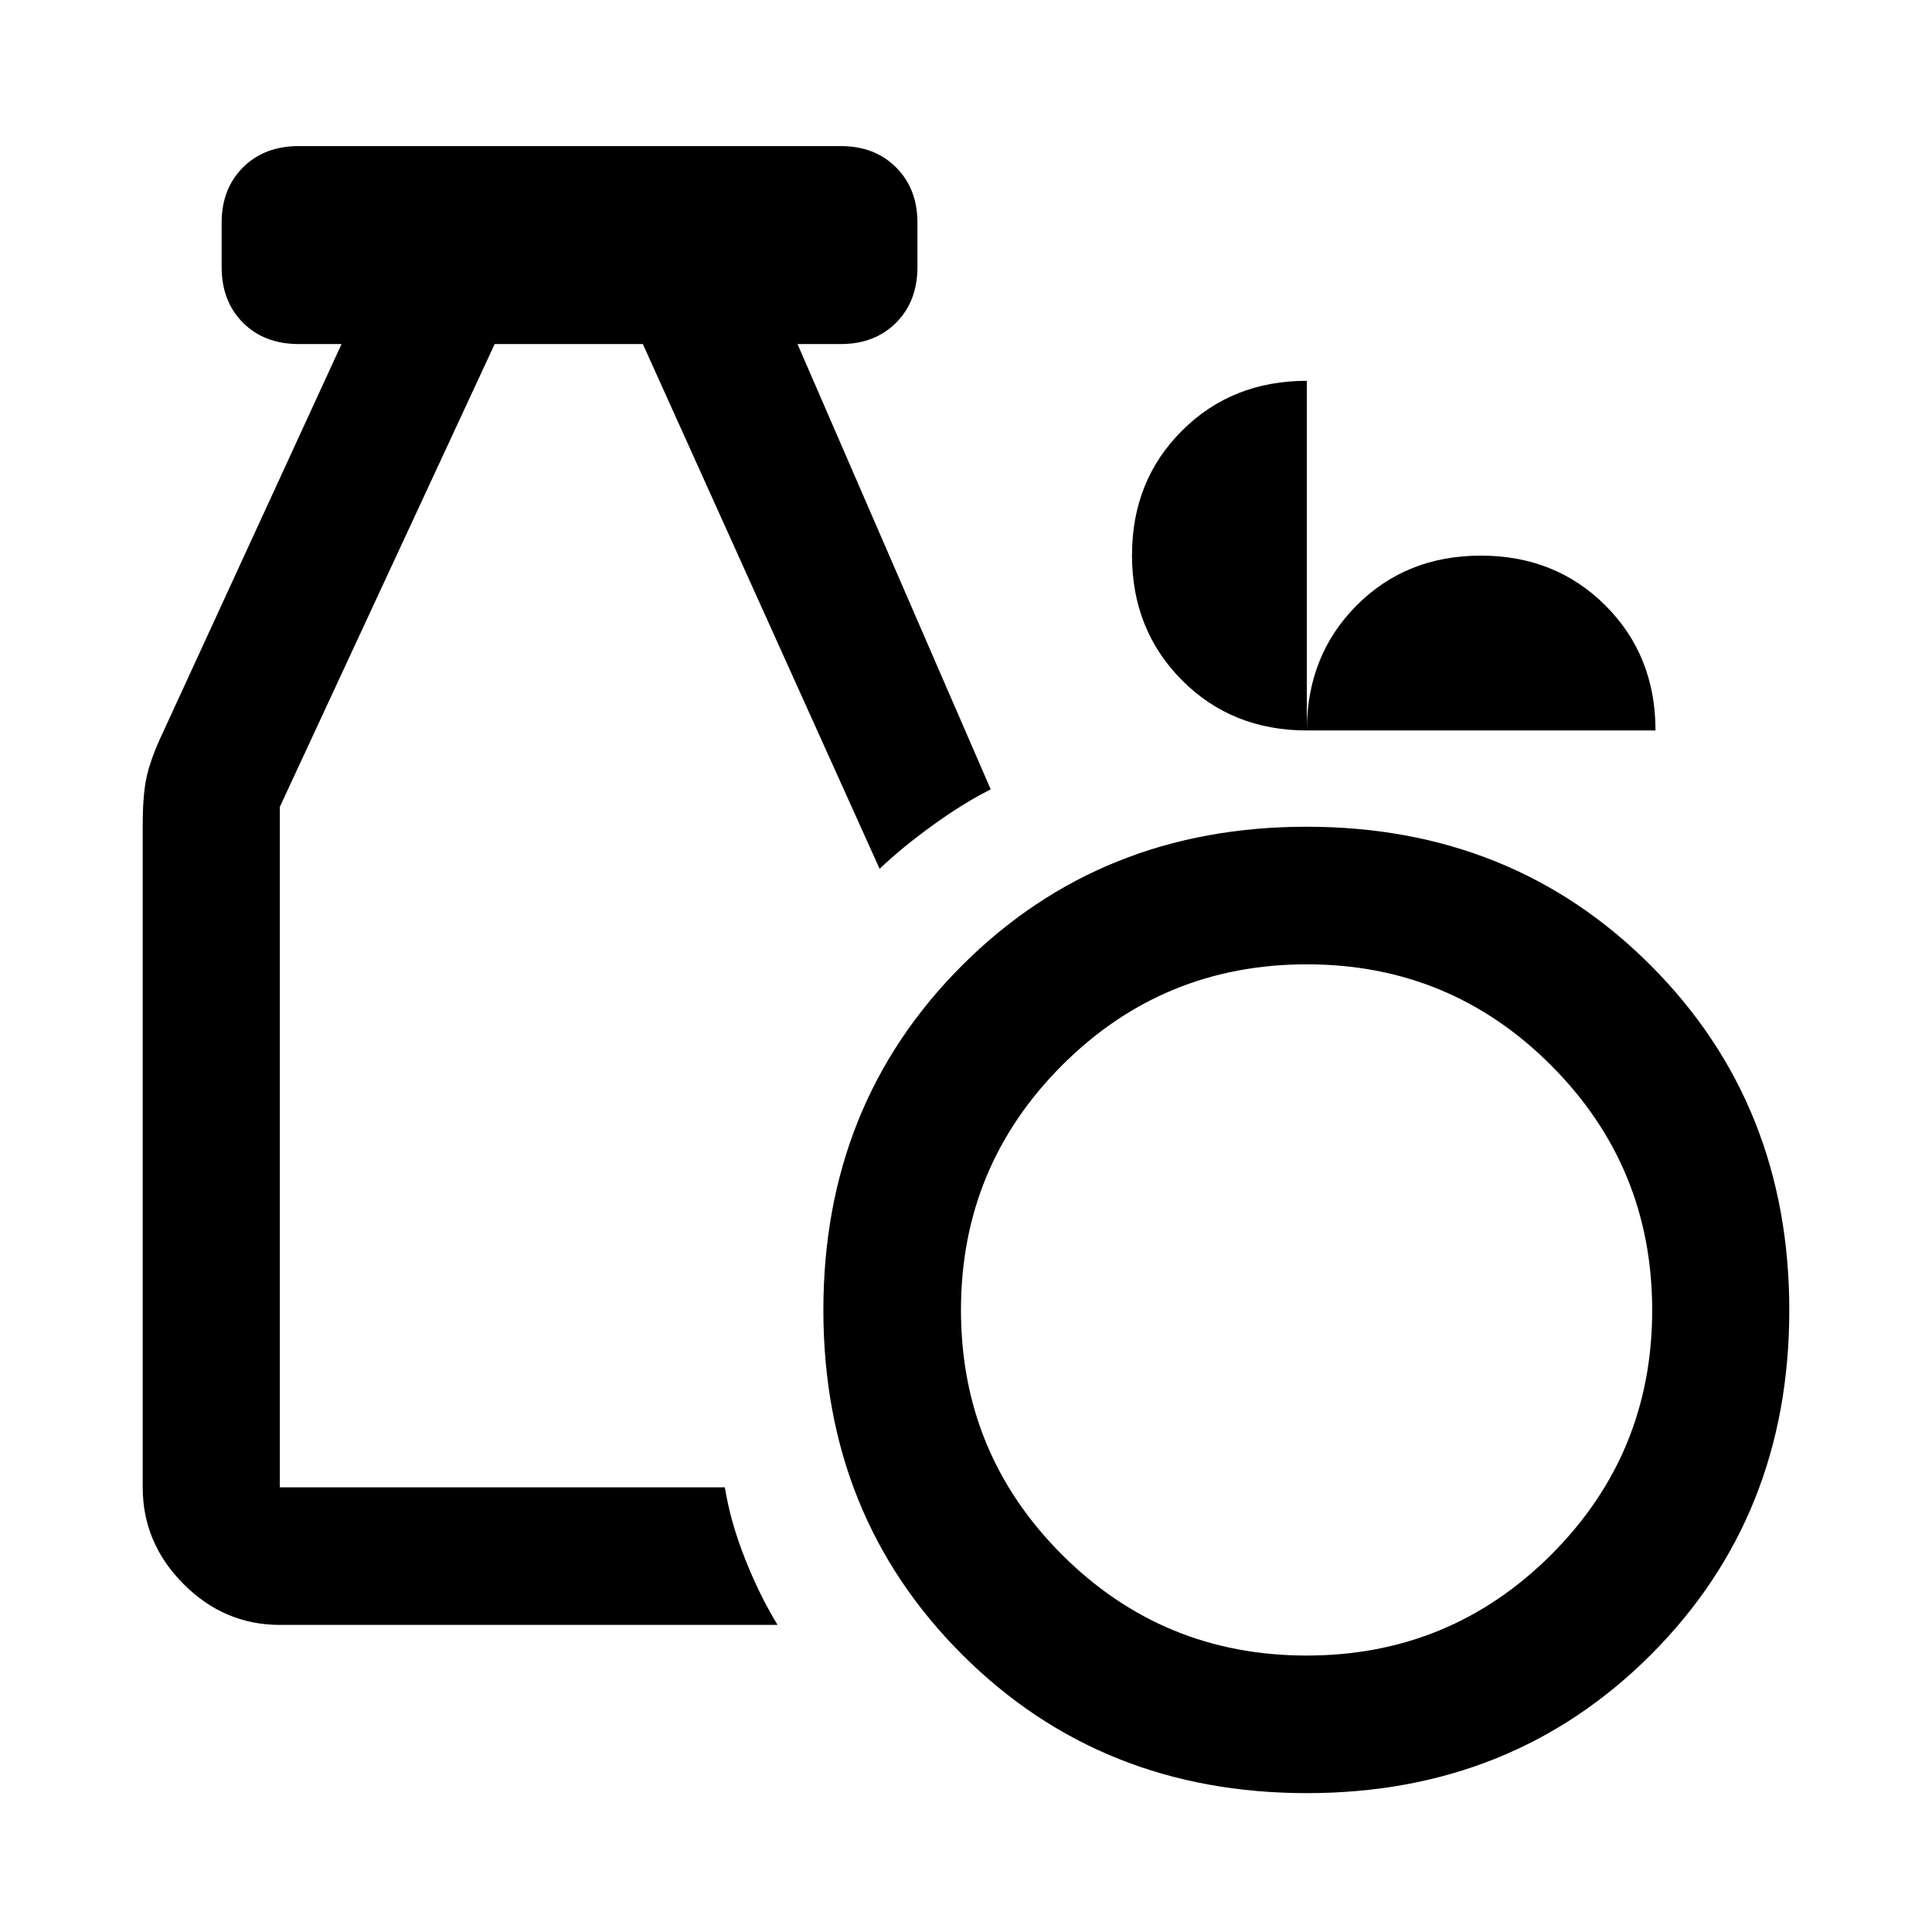
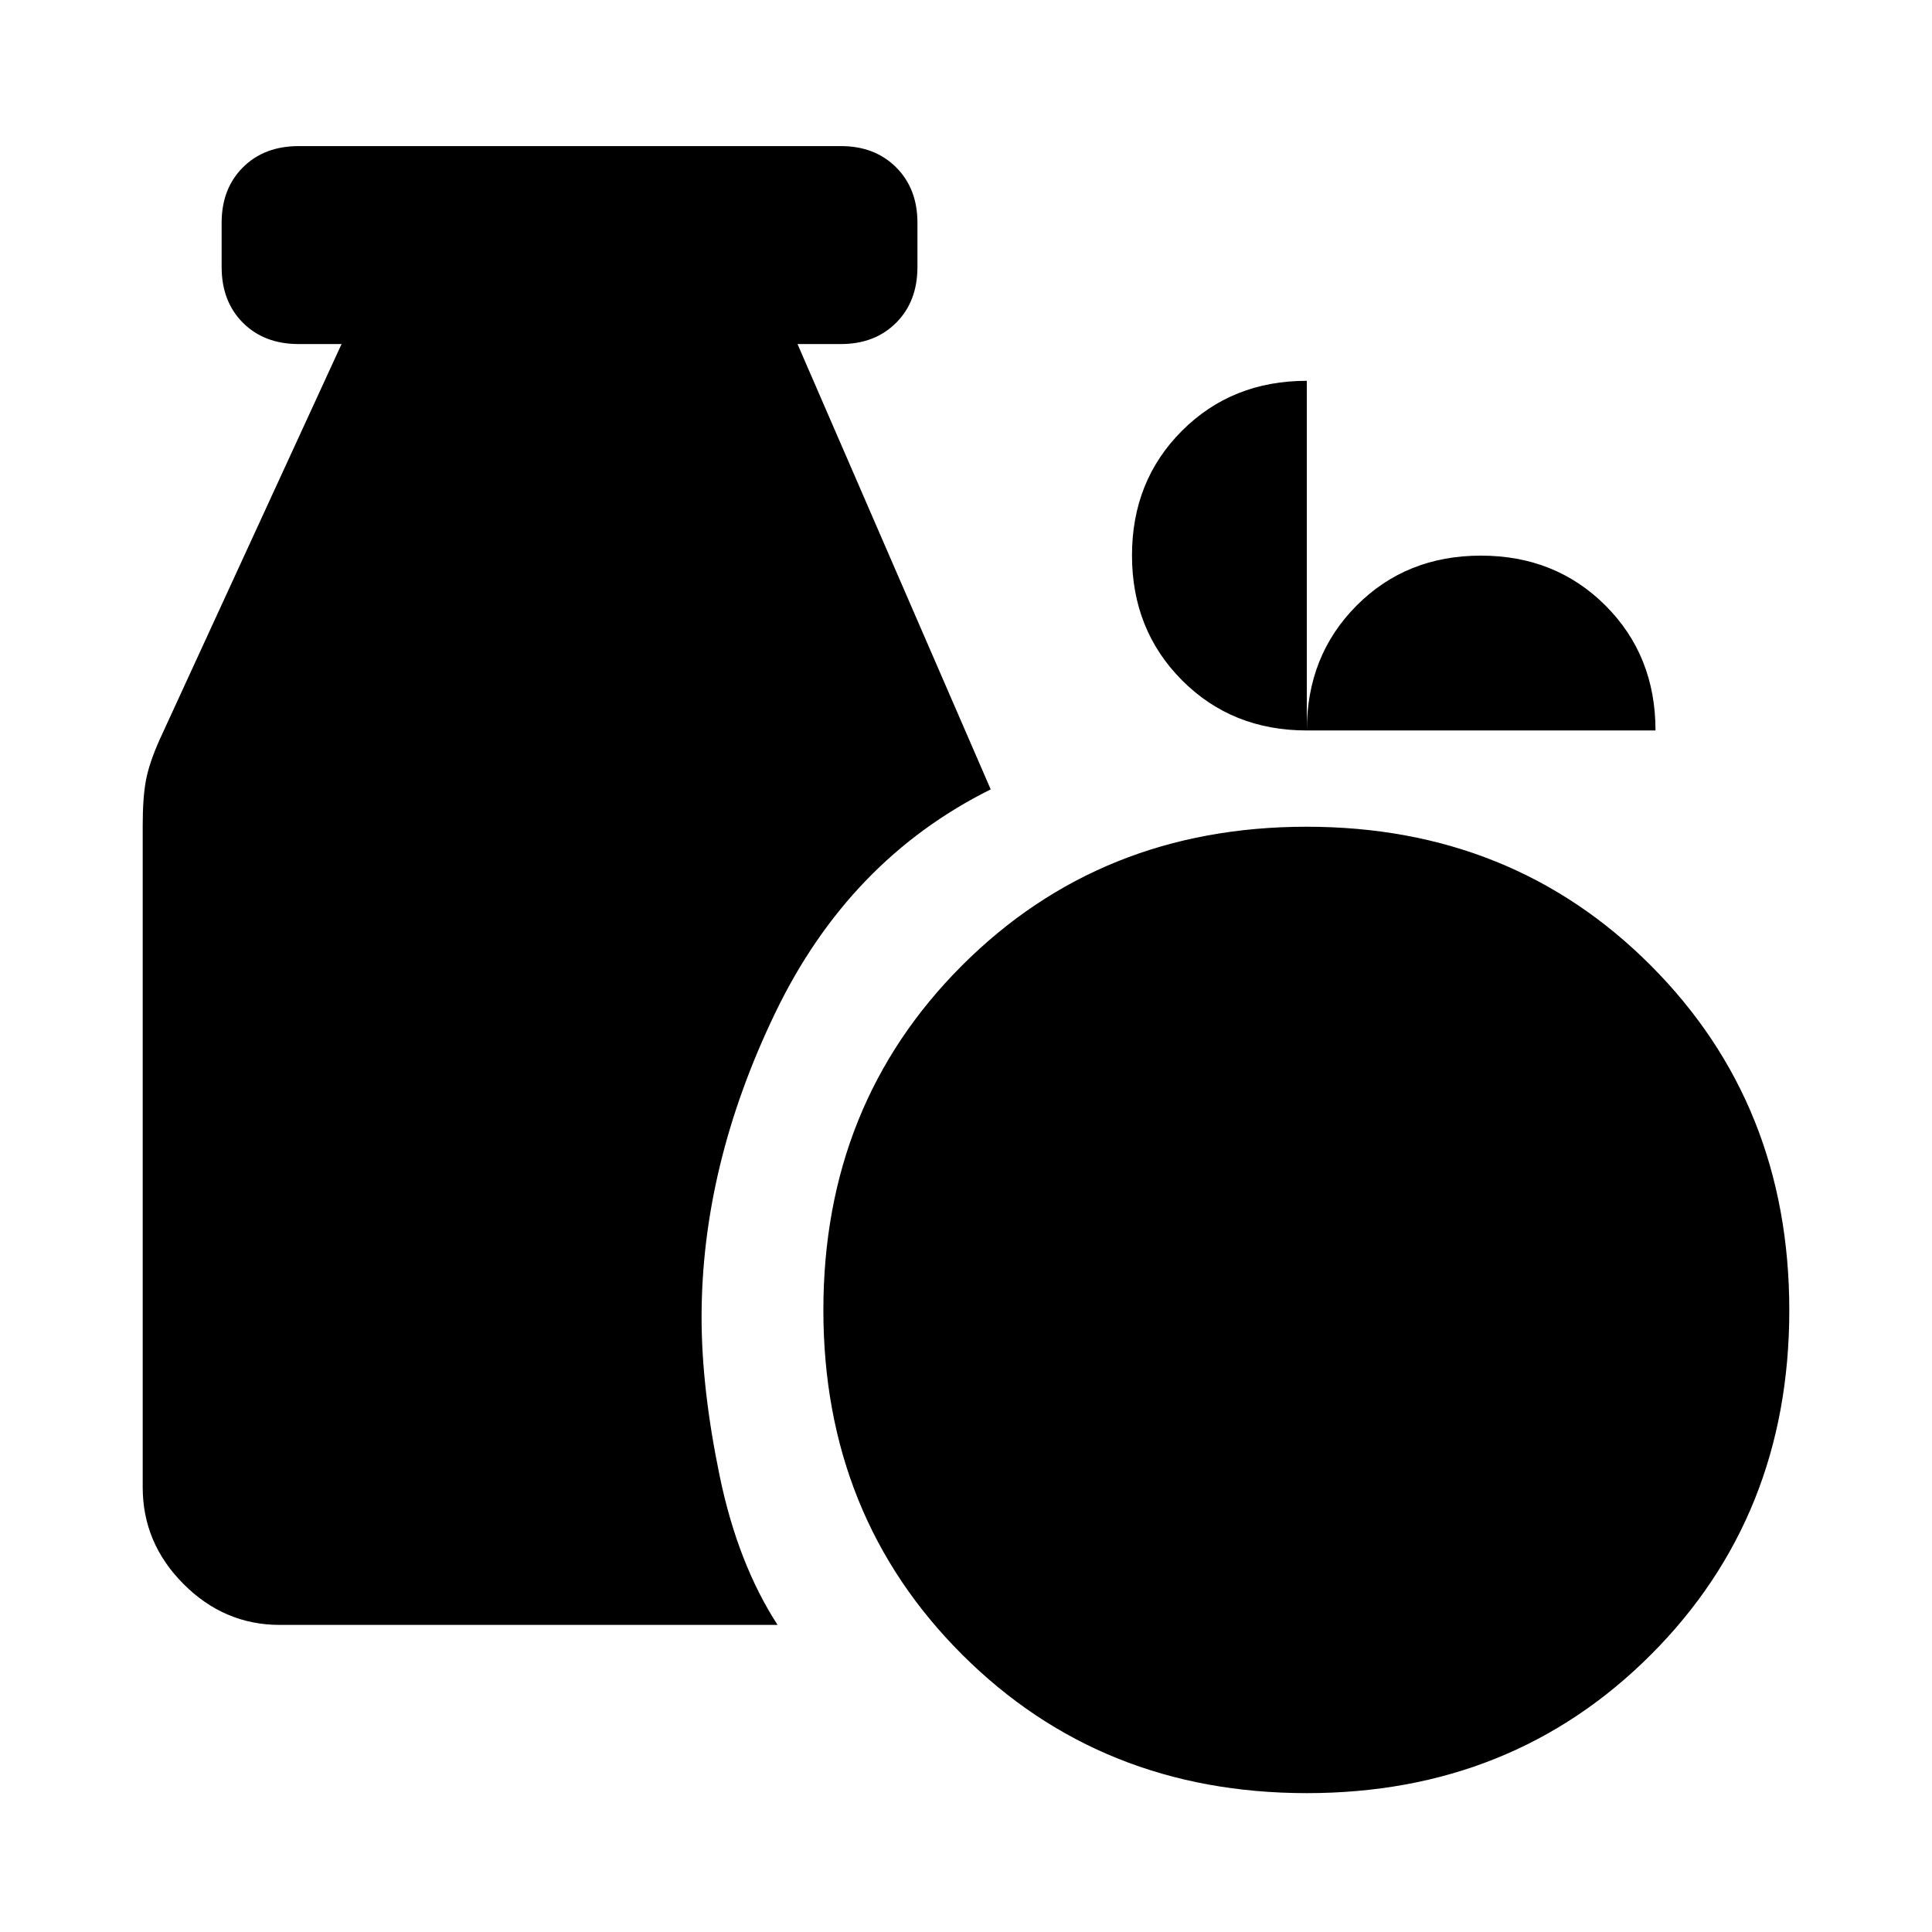
<svg xmlns="http://www.w3.org/2000/svg" viewBox="0 -960 960 960">
-   <path d="M649.35-69q-102.31 0-171.27-68.85-68.95-68.85-68.95-171.18 0-102.34 68.92-171.25 68.92-68.92 171.19-68.92 102.26 0 171.05 68.97 68.8 68.97 68.8 171.31 0 102.33-68.77 171.13Q751.56-69 649.35-69Zm-.12-68.37q71.4 0 121.56-50.12 50.17-50.13 50.17-121.45t-50.14-121.6q-50.13-50.29-121.47-50.29-71.52 0-121.69 50.25-50.16 50.24-50.16 121.56t50.16 121.49q50.17 50.16 121.57 50.16Zm-510.19-15.22q-27.6 0-47.86-20.33-20.27-20.34-20.27-48.04v-329.03q0-13.73 1.62-22.33 1.62-8.59 6.86-20.31l90.33-196.41h-21.29q-17.09 0-27.7-10.61-10.6-10.6-10.6-27.7v-22q0-16.86 10.6-27.46 10.61-10.6 27.77-10.6h269.3q16.86 0 27.47 10.6 10.6 10.6 10.6 27.46v22q0 17.1-10.6 27.7-10.61 10.61-27.47 10.61h-21.52l96 221.28q-13.43 6.72-28.7 17.75-15.28 11.03-26.51 21.71L319.43-789.04H245.8l-106.76 230v338.08h221.13q2.76 17.16 10 35.43t16.2 32.94H139.04Zm510.37-444.45q-37.26 0-62.09-24.95-24.84-24.96-24.84-62.09T587.32-746q24.83-24.78 62.03-24.78v173.74q0-37.2 24.66-62.04 24.67-24.83 61.8-24.83 37.14 0 61.97 24.83 24.83 24.84 24.83 62.04h-173.2Z" />
+   <path d="M139.04-152.59q-27.6 0-47.86-20.33-20.27-20.34-20.27-48.04v-329.03q0-13.73 1.62-22.33 1.62-8.59 6.86-20.31l90.33-196.41h-21.29q-17.15 0-27.72-10.58-10.58-10.58-10.58-27.73v-22q0-16.91 10.58-27.49 10.57-10.57 27.79-10.57h269.3q16.92 0 27.49 10.57 10.58 10.58 10.58 27.49v22q0 17.15-10.58 27.73-10.57 10.58-27.49 10.58h-21.52l96 221.28q-70.43 35-107.05 111.01-36.62 76.01-36.62 151.32 0 35.41 9 78.89 9 43.47 28.76 73.95H139.04ZM649.35-69q-102.31 0-171.27-68.85-68.95-68.85-68.95-171.18 0-102.34 68.92-171.25 68.92-68.92 171.19-68.92 102.26 0 171.05 68.97 68.8 68.97 68.8 171.31 0 102.33-68.77 171.13Q751.56-69 649.35-69Zm0-528.04q-37.2 0-62.03-24.95-24.84-24.96-24.84-62.04t24.84-61.92q24.83-24.83 62.03-24.83v173.74q0-37.2 24.72-62.04 24.71-24.83 61.79-24.83 37.09 0 61.92 24.83 24.83 24.84 24.83 62.04H649.35Z" />
</svg>
